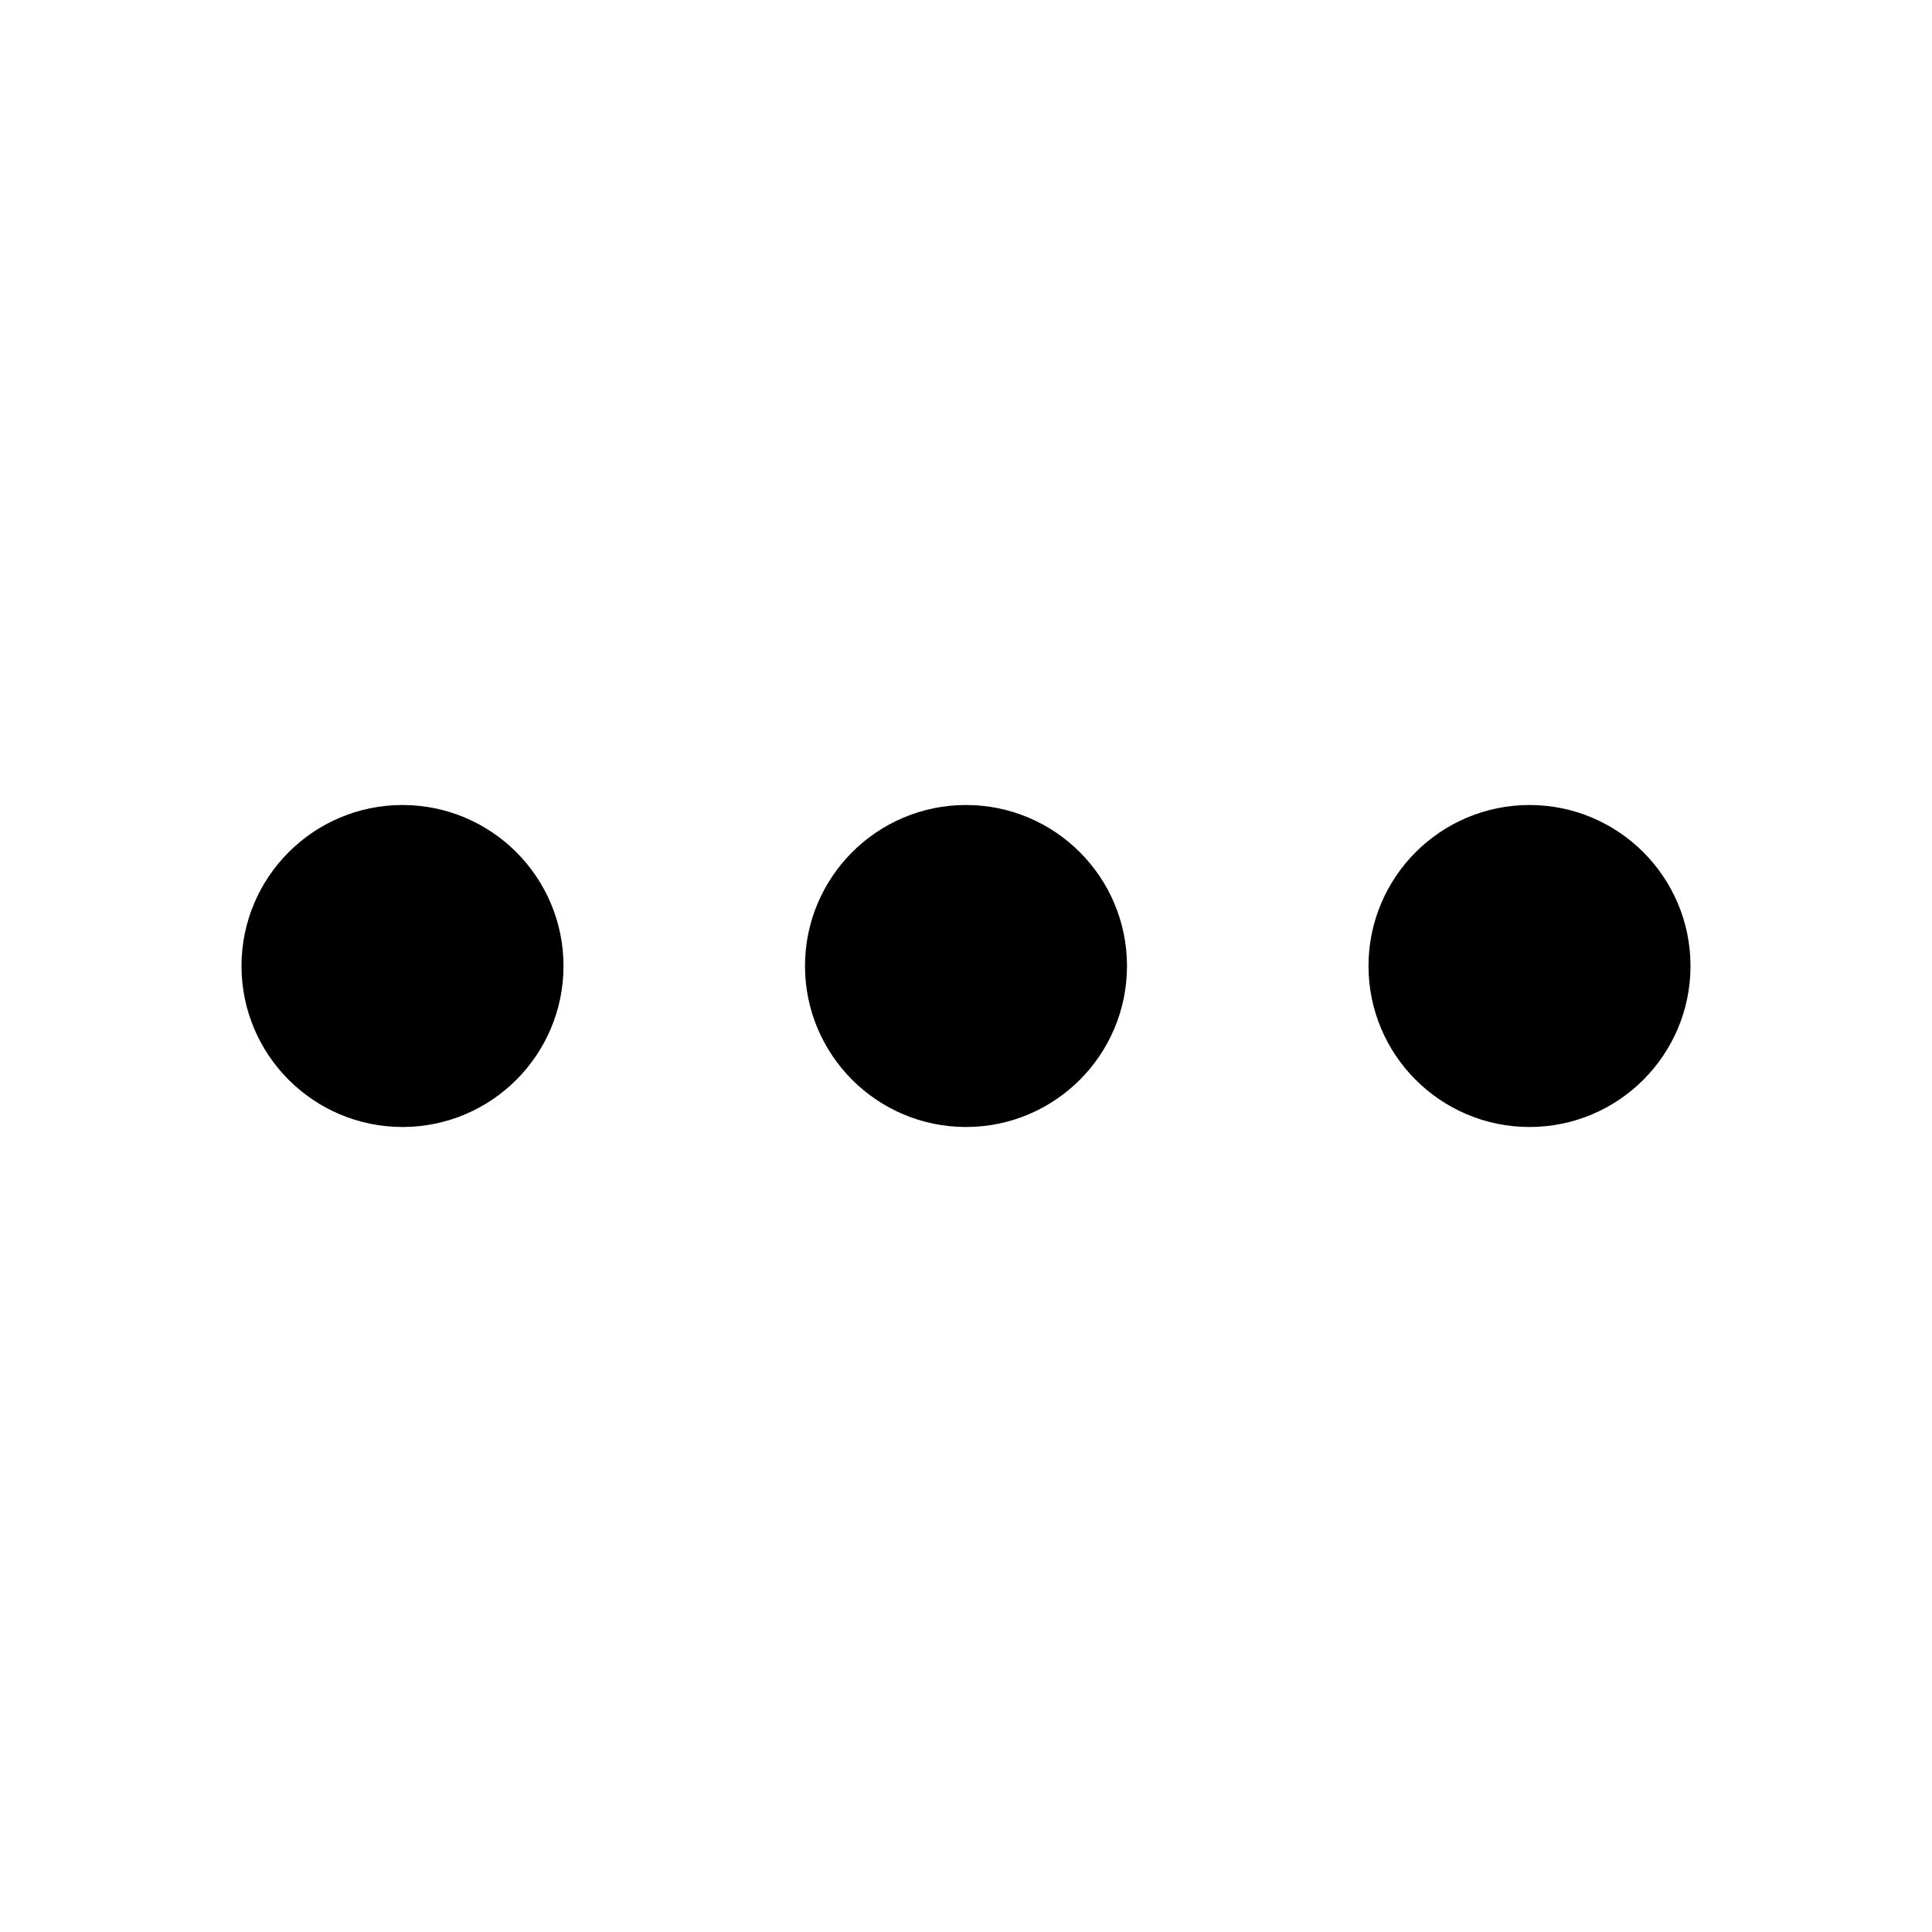
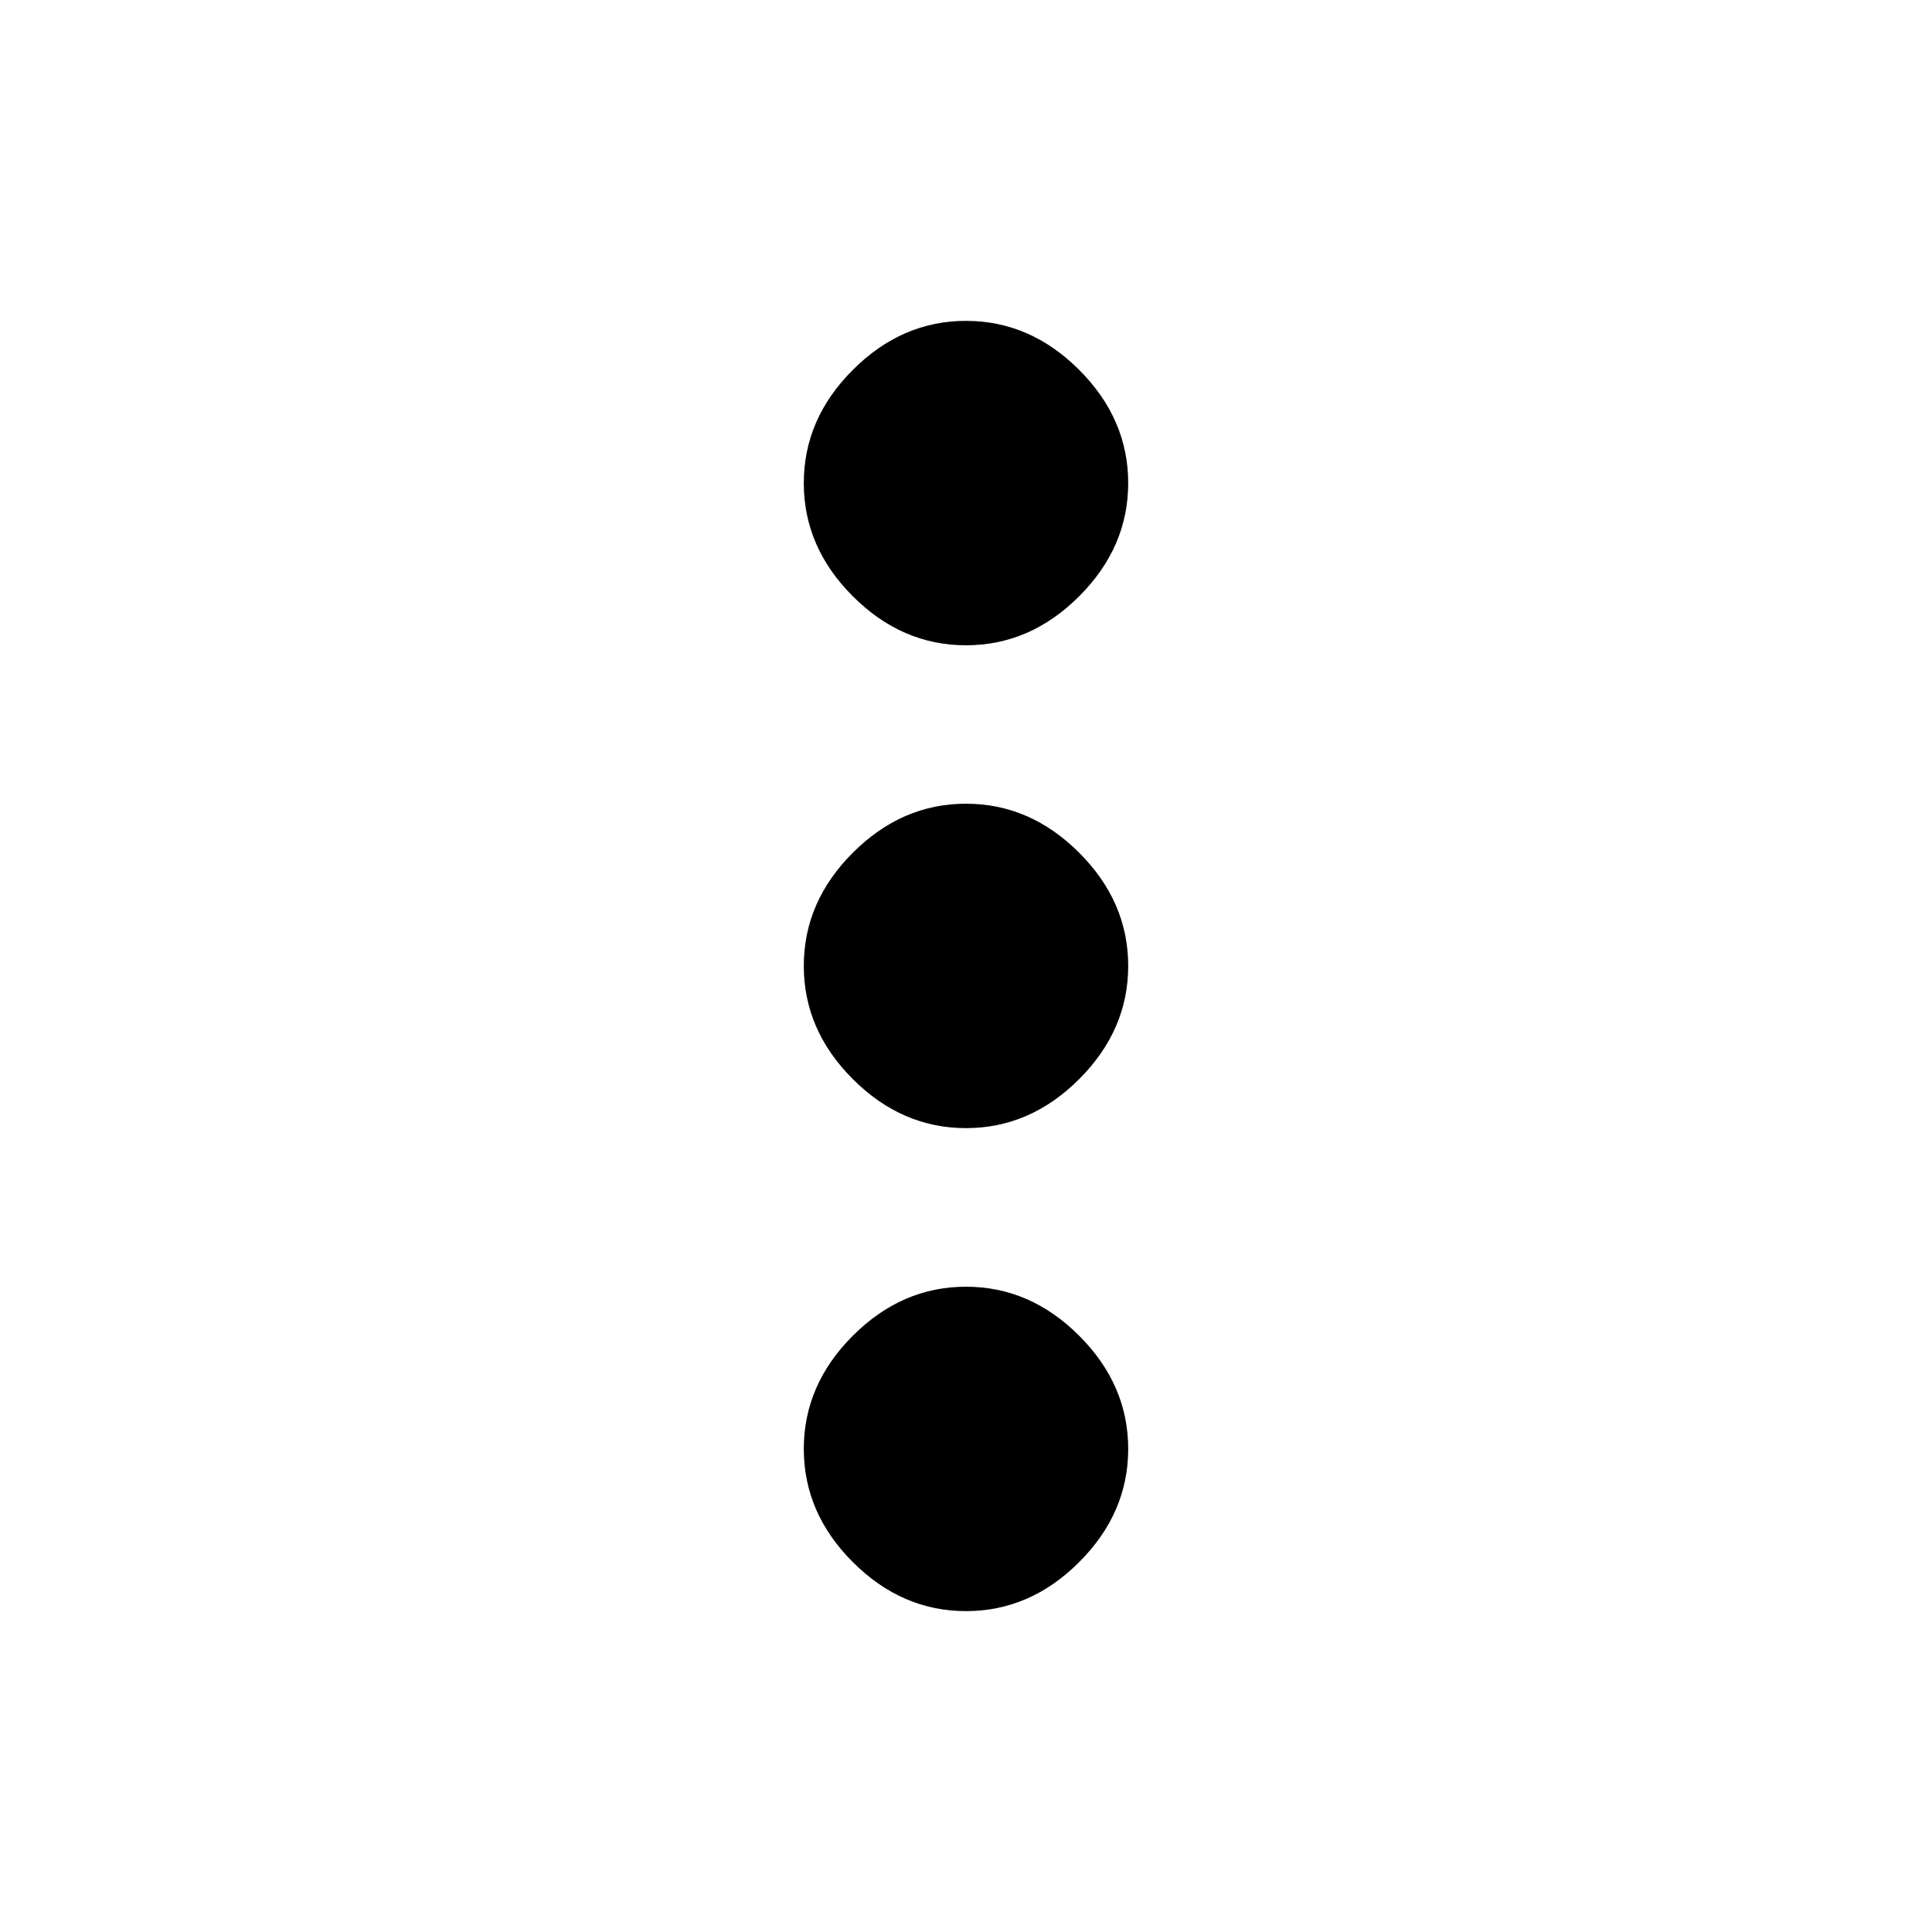
<svg xmlns="http://www.w3.org/2000/svg" version="1.1" width="24" height="24" viewBox="0 0 24 24">
-   <path d="M14 12c0-0.552-0.225-1.053-0.586-1.414s-0.862-0.586-1.414-0.586-1.053 0.225-1.414 0.586-0.586 0.862-0.586 1.414 0.225 1.053 0.586 1.414 0.862 0.586 1.414 0.586 1.053-0.225 1.414-0.586 0.586-0.862 0.586-1.414zM21 12c0-0.552-0.225-1.053-0.586-1.414s-0.862-0.586-1.414-0.586-1.053 0.225-1.414 0.586-0.586 0.862-0.586 1.414 0.225 1.053 0.586 1.414 0.862 0.586 1.414 0.586 1.053-0.225 1.414-0.586 0.586-0.862 0.586-1.414zM7 12c0-0.552-0.225-1.053-0.586-1.414s-0.862-0.586-1.414-0.586-1.053 0.225-1.414 0.586-0.586 0.862-0.586 1.414 0.225 1.053 0.586 1.414 0.862 0.586 1.414 0.586 1.053-0.225 1.414-0.586 0.586-0.862 0.586-1.414z" />
+   <path d="M12 15.984q0.797 0 1.406 0.609t0.609 1.406-0.609 1.406-1.406 0.609-1.406-0.609-0.609-1.406 0.609-1.406 1.406-0.609zM12 9.984q0.797 0 1.406 0.609t0.609 1.406-0.609 1.406-1.406 0.609-1.406-0.609-0.609-1.406 0.609-1.406 1.406-0.609zM12 8.016q-0.797 0-1.406-0.609t-0.609-1.406 0.609-1.406 1.406-0.609 1.406 0.609 0.609 1.406-0.609 1.406-1.406 0.609z" />
</svg>
